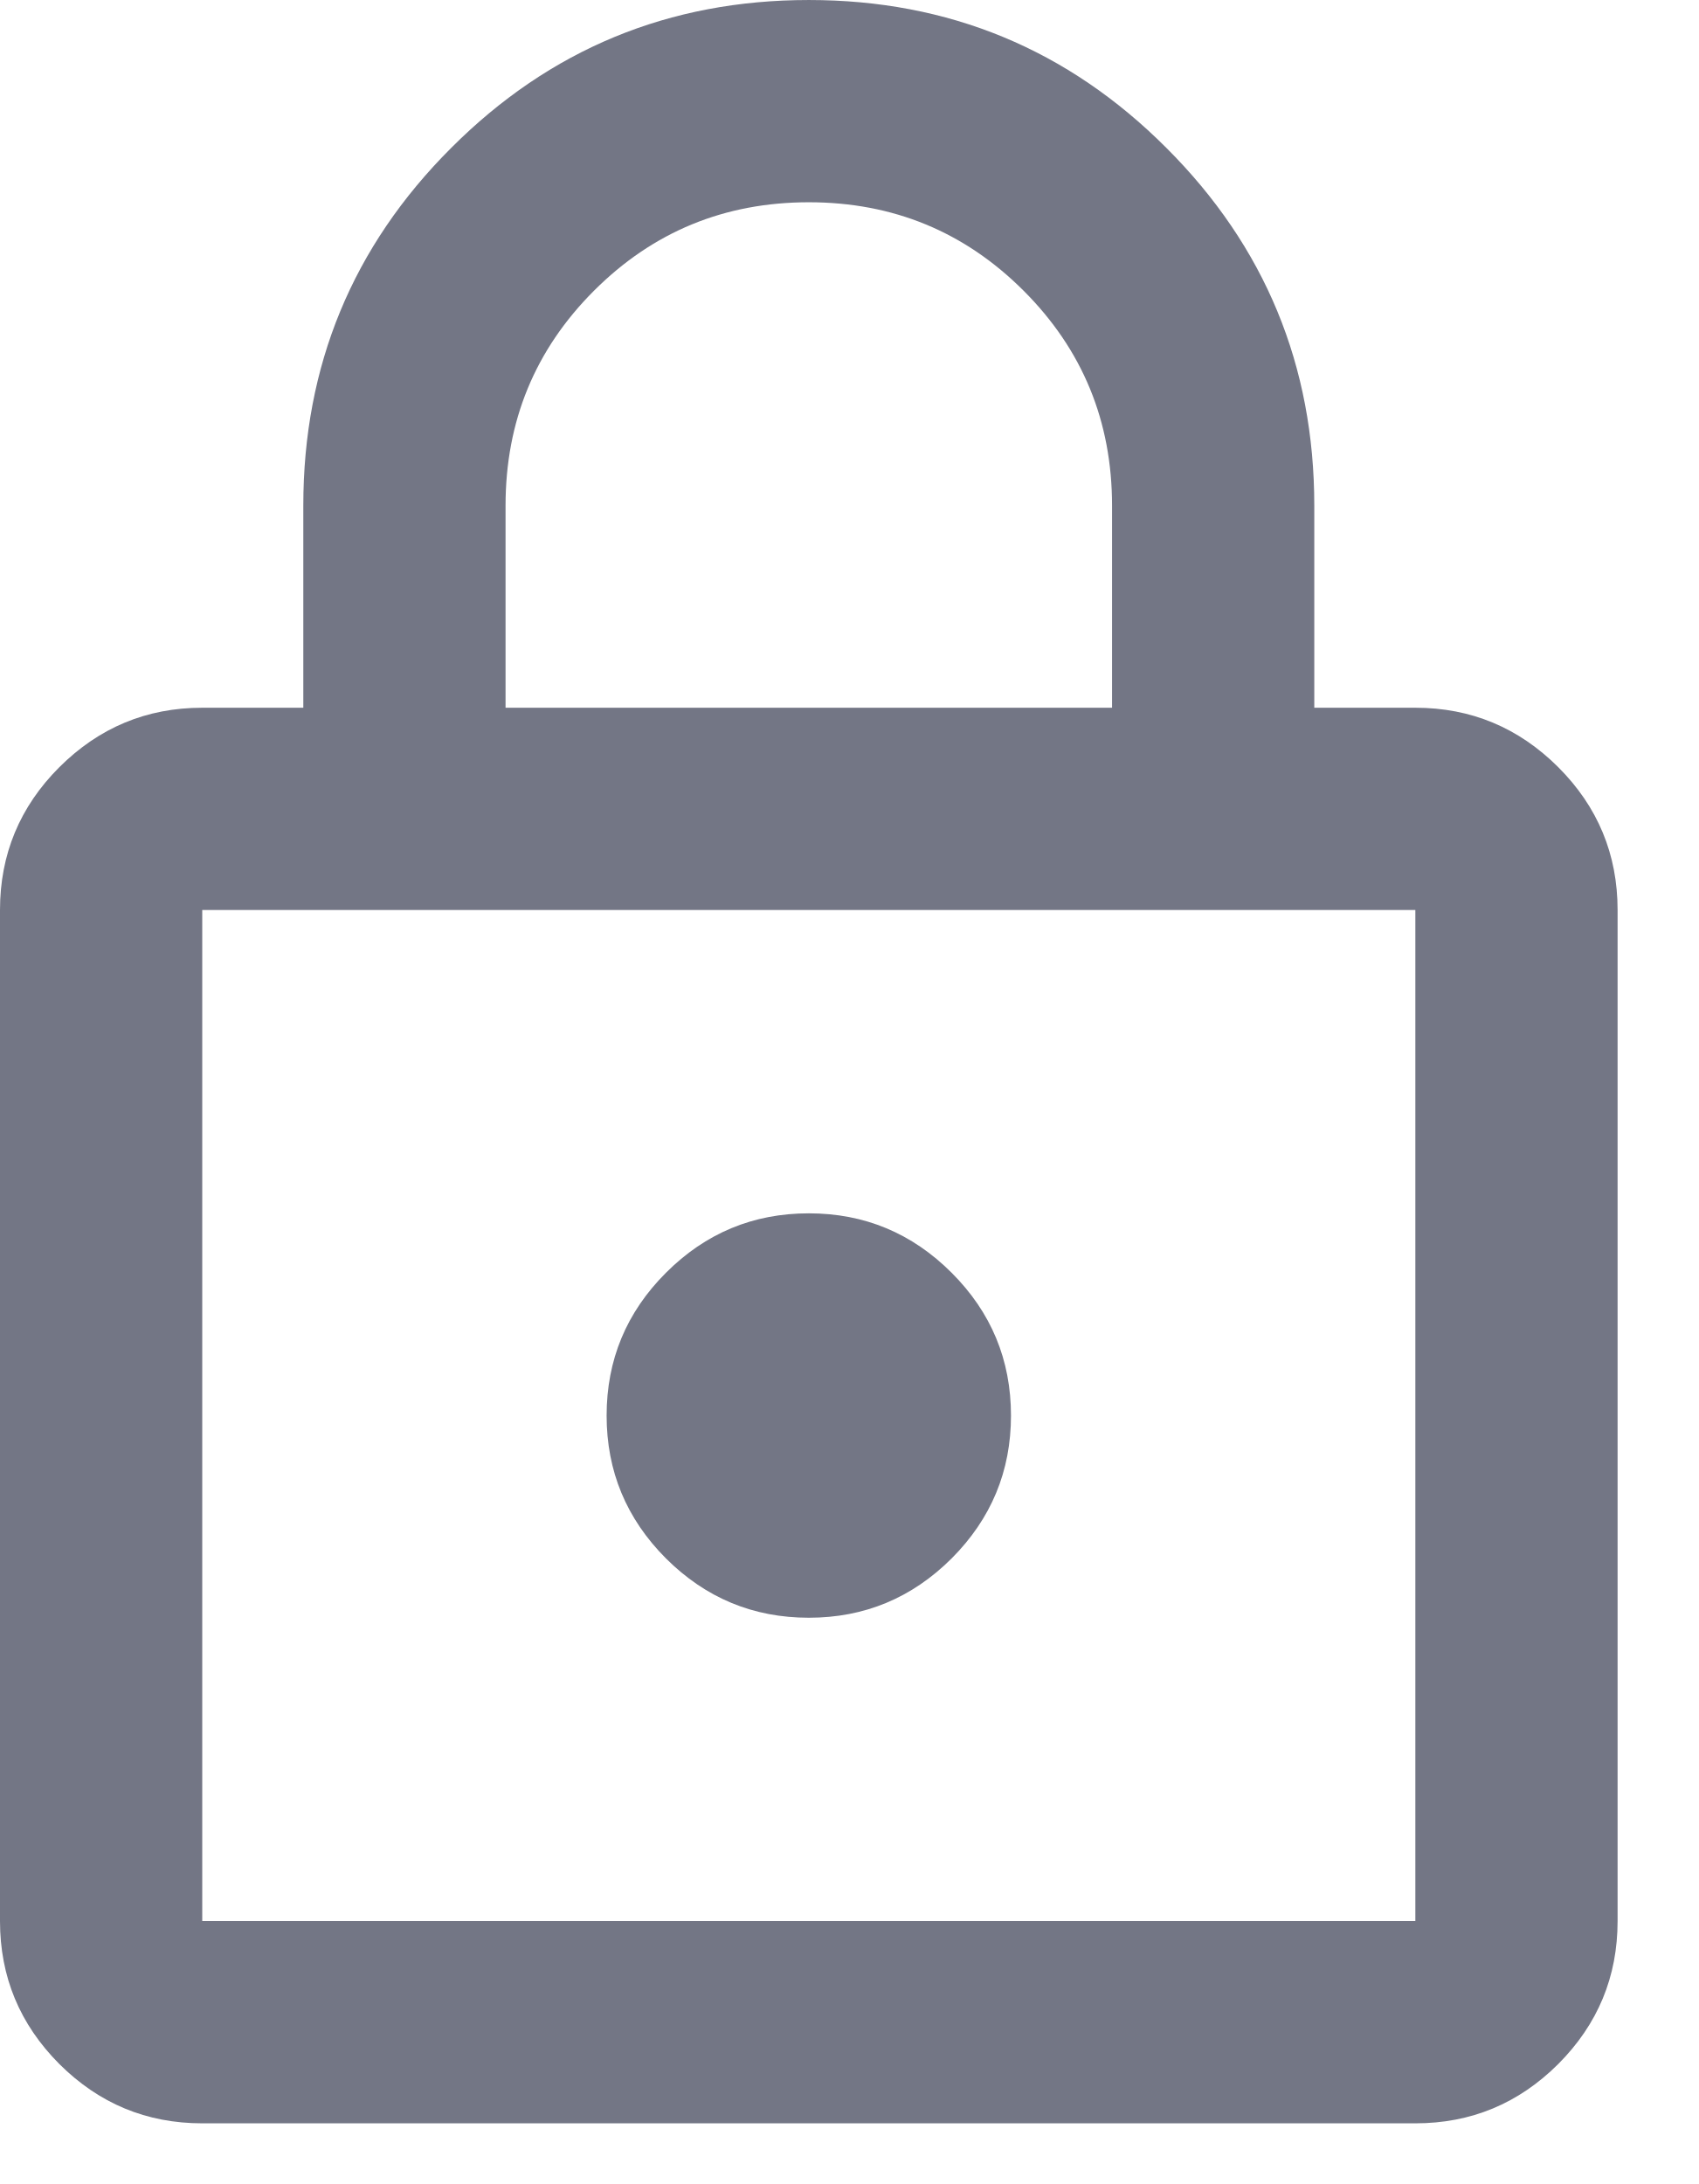
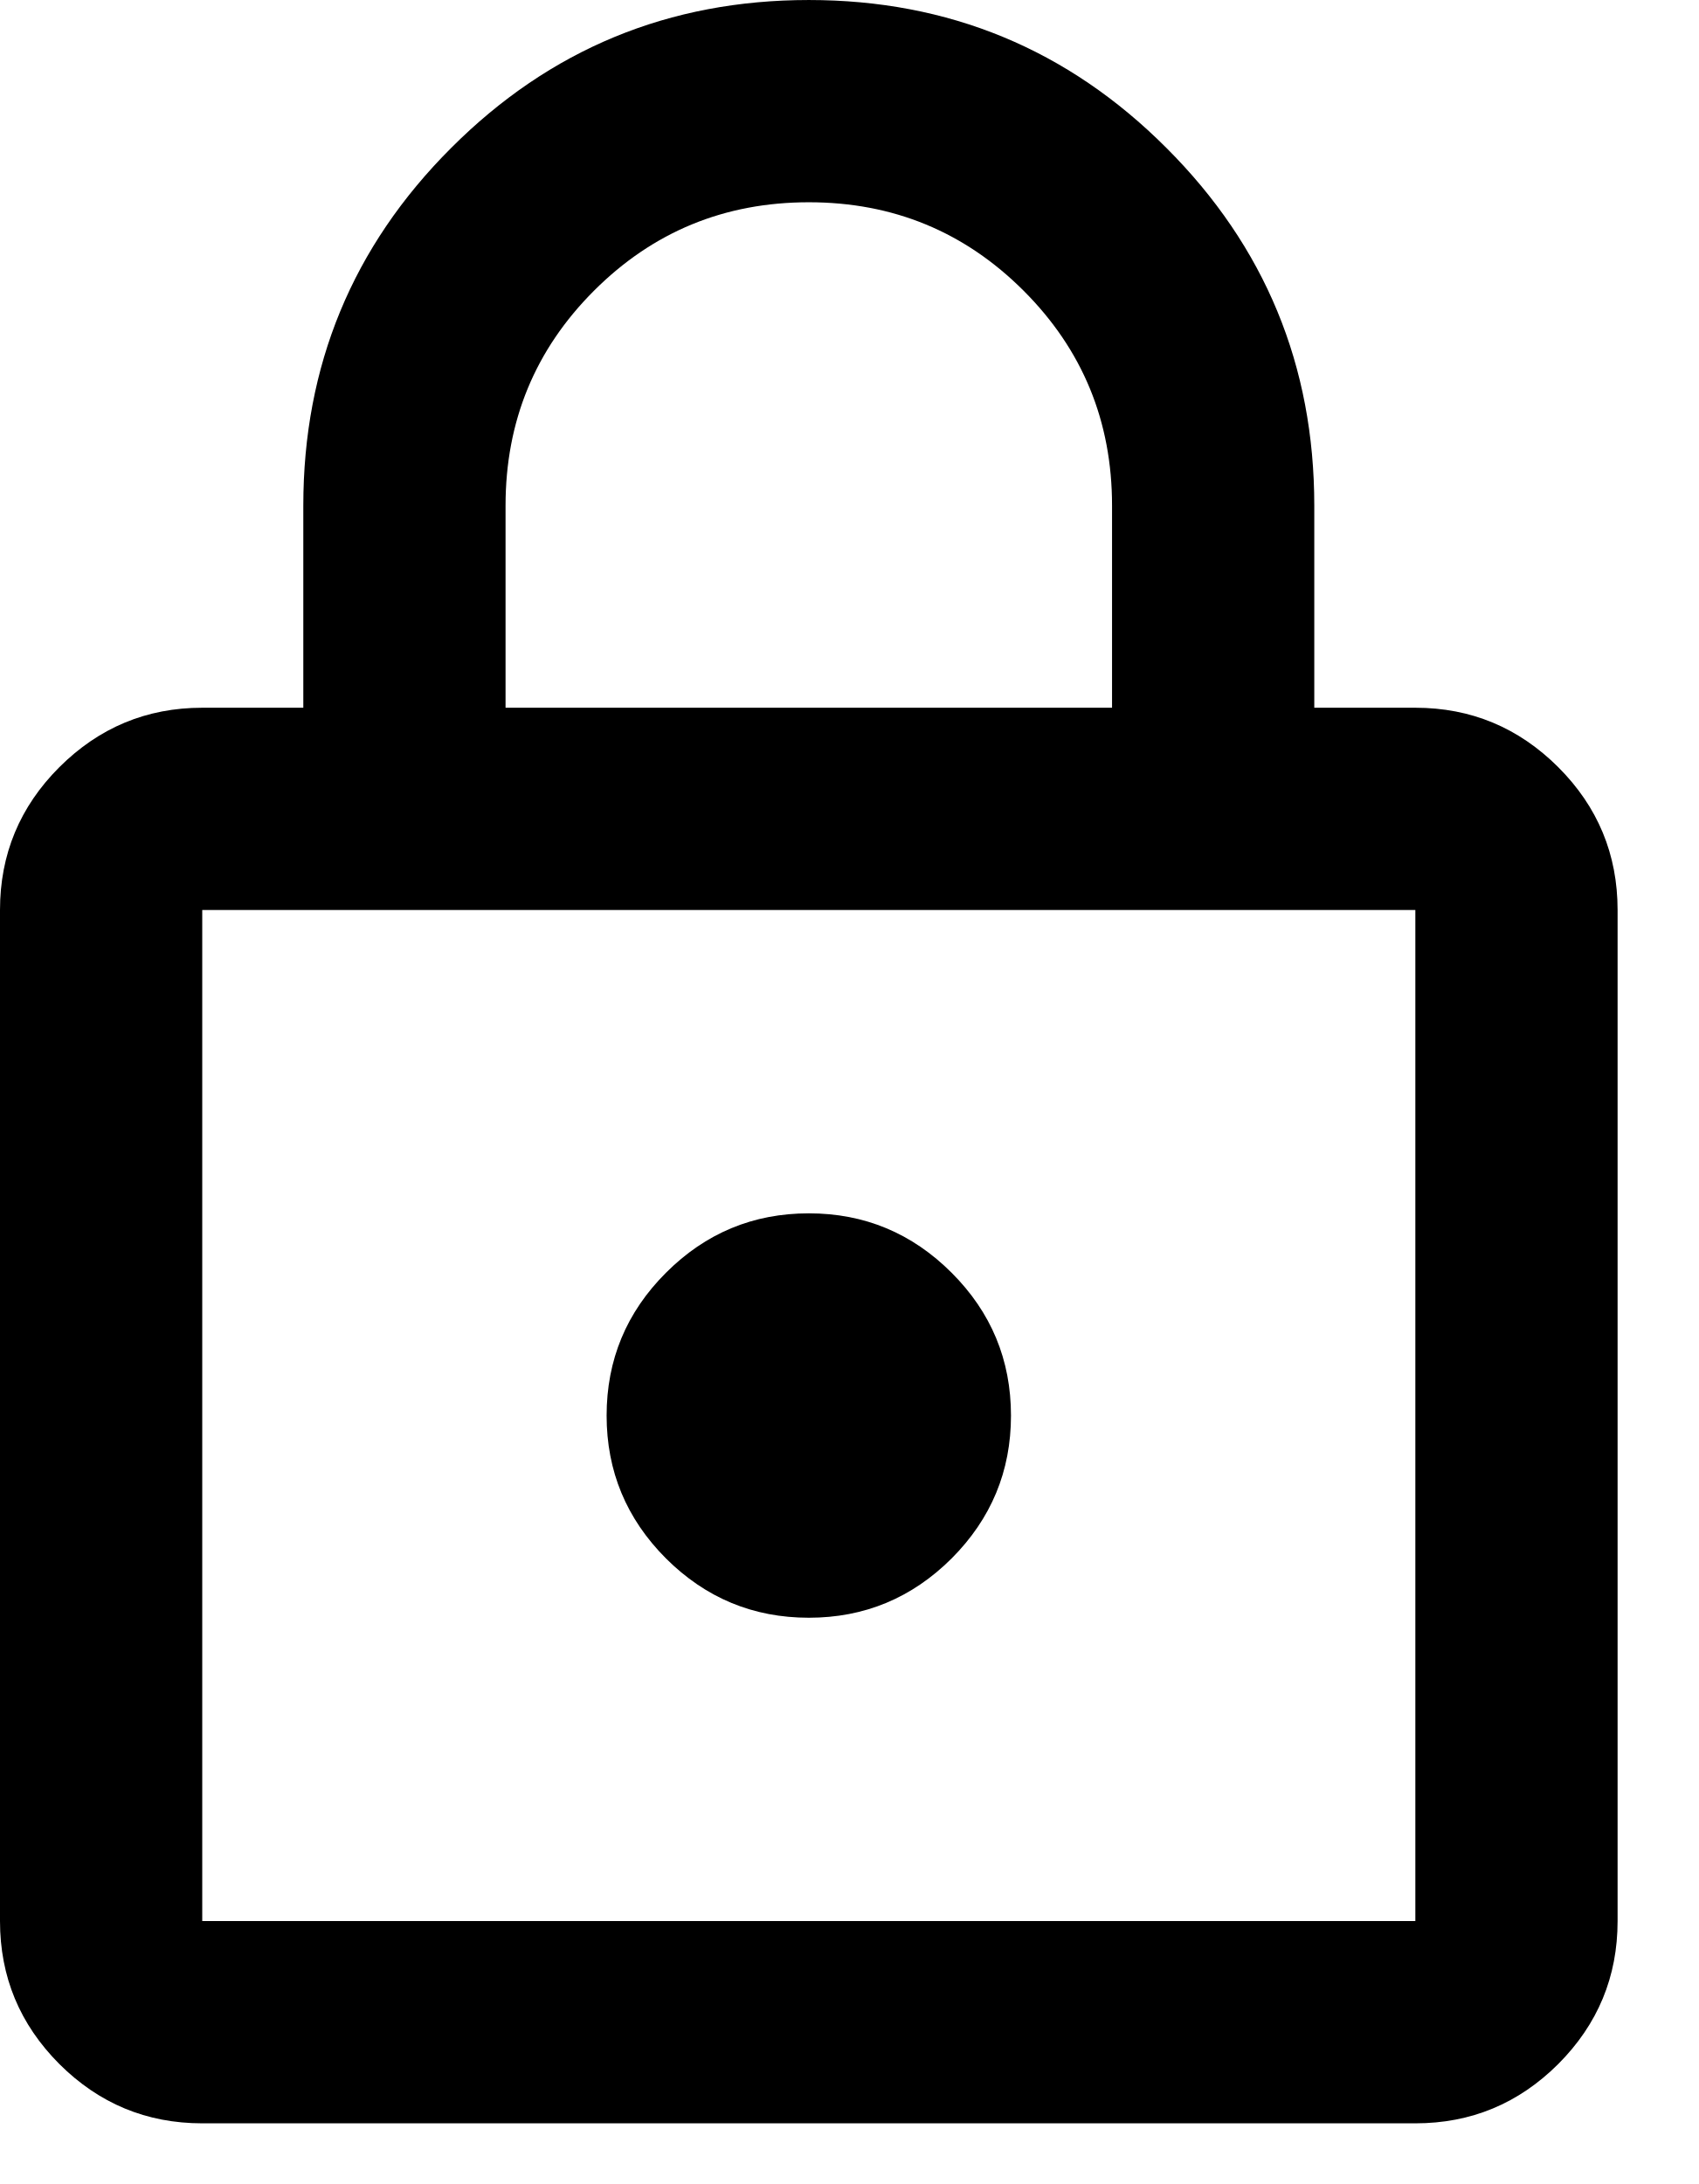
<svg xmlns="http://www.w3.org/2000/svg" width="14" height="18" viewBox="0 0 14 18" fill="none">
-   <path d="M1.667 17.5C1.208 17.5 0.816 17.337 0.489 17.011C0.163 16.684 -0 16.292 -0 15.833V7.5C-0 7.042 0.163 6.649 0.489 6.323C0.816 5.997 1.208 5.833 1.667 5.833H2.5V4.167C2.5 3.014 2.906 2.031 3.719 1.219C4.531 0.406 5.514 8.17776e-05 6.667 8.17776e-05C7.819 8.17776e-05 8.802 0.406 9.614 1.219C10.427 2.031 10.833 3.014 10.833 4.167V5.833H11.666C12.125 5.833 12.517 5.997 12.844 6.323C13.17 6.649 13.333 7.042 13.333 7.5V15.833C13.333 16.292 13.17 16.684 12.844 17.011C12.517 17.337 12.125 17.5 11.666 17.5H1.667ZM1.667 15.833H11.666V7.5H1.667V15.833ZM6.667 13.333C7.125 13.333 7.517 13.17 7.844 12.844C8.17 12.517 8.333 12.125 8.333 11.667C8.333 11.208 8.17 10.816 7.844 10.49C7.517 10.163 7.125 10 6.667 10C6.208 10 5.816 10.163 5.489 10.49C5.163 10.816 5 11.208 5 11.667C5 12.125 5.163 12.517 5.489 12.844C5.816 13.17 6.208 13.333 6.667 13.333ZM4.167 5.833H9.166V4.167C9.166 3.472 8.923 2.882 8.437 2.396C7.951 1.91 7.361 1.667 6.667 1.667C5.972 1.667 5.382 1.91 4.896 2.396C4.41 2.882 4.167 3.472 4.167 4.167V5.833ZM1.667 15.833V7.5V15.833Z" fill="#737685" />
+   <path d="M1.667 17.5C1.208 17.5 0.816 17.337 0.489 17.011C0.163 16.684 -0 16.292 -0 15.833V7.5C-0 7.042 0.163 6.649 0.489 6.323C0.816 5.997 1.208 5.833 1.667 5.833H2.5V4.167C2.5 3.014 2.906 2.031 3.719 1.219C4.531 0.406 5.514 8.17776e-05 6.667 8.17776e-05C7.819 8.17776e-05 8.802 0.406 9.614 1.219C10.427 2.031 10.833 3.014 10.833 4.167V5.833H11.666C12.125 5.833 12.517 5.997 12.844 6.323C13.17 6.649 13.333 7.042 13.333 7.5V15.833C13.333 16.292 13.17 16.684 12.844 17.011C12.517 17.337 12.125 17.5 11.666 17.5H1.667ZM1.667 15.833H11.666V7.5H1.667V15.833ZM6.667 13.333C7.125 13.333 7.517 13.17 7.844 12.844C8.17 12.517 8.333 12.125 8.333 11.667C8.333 11.208 8.17 10.816 7.844 10.49C7.517 10.163 7.125 10 6.667 10C6.208 10 5.816 10.163 5.489 10.49C5.163 10.816 5 11.208 5 11.667C5 12.125 5.163 12.517 5.489 12.844C5.816 13.17 6.208 13.333 6.667 13.333ZM4.167 5.833H9.166V4.167C9.166 3.472 8.923 2.882 8.437 2.396C7.951 1.91 7.361 1.667 6.667 1.667C5.972 1.667 5.382 1.91 4.896 2.396C4.41 2.882 4.167 3.472 4.167 4.167V5.833ZM1.667 15.833V7.5V15.833Z" fill="currentColor" />
</svg>
